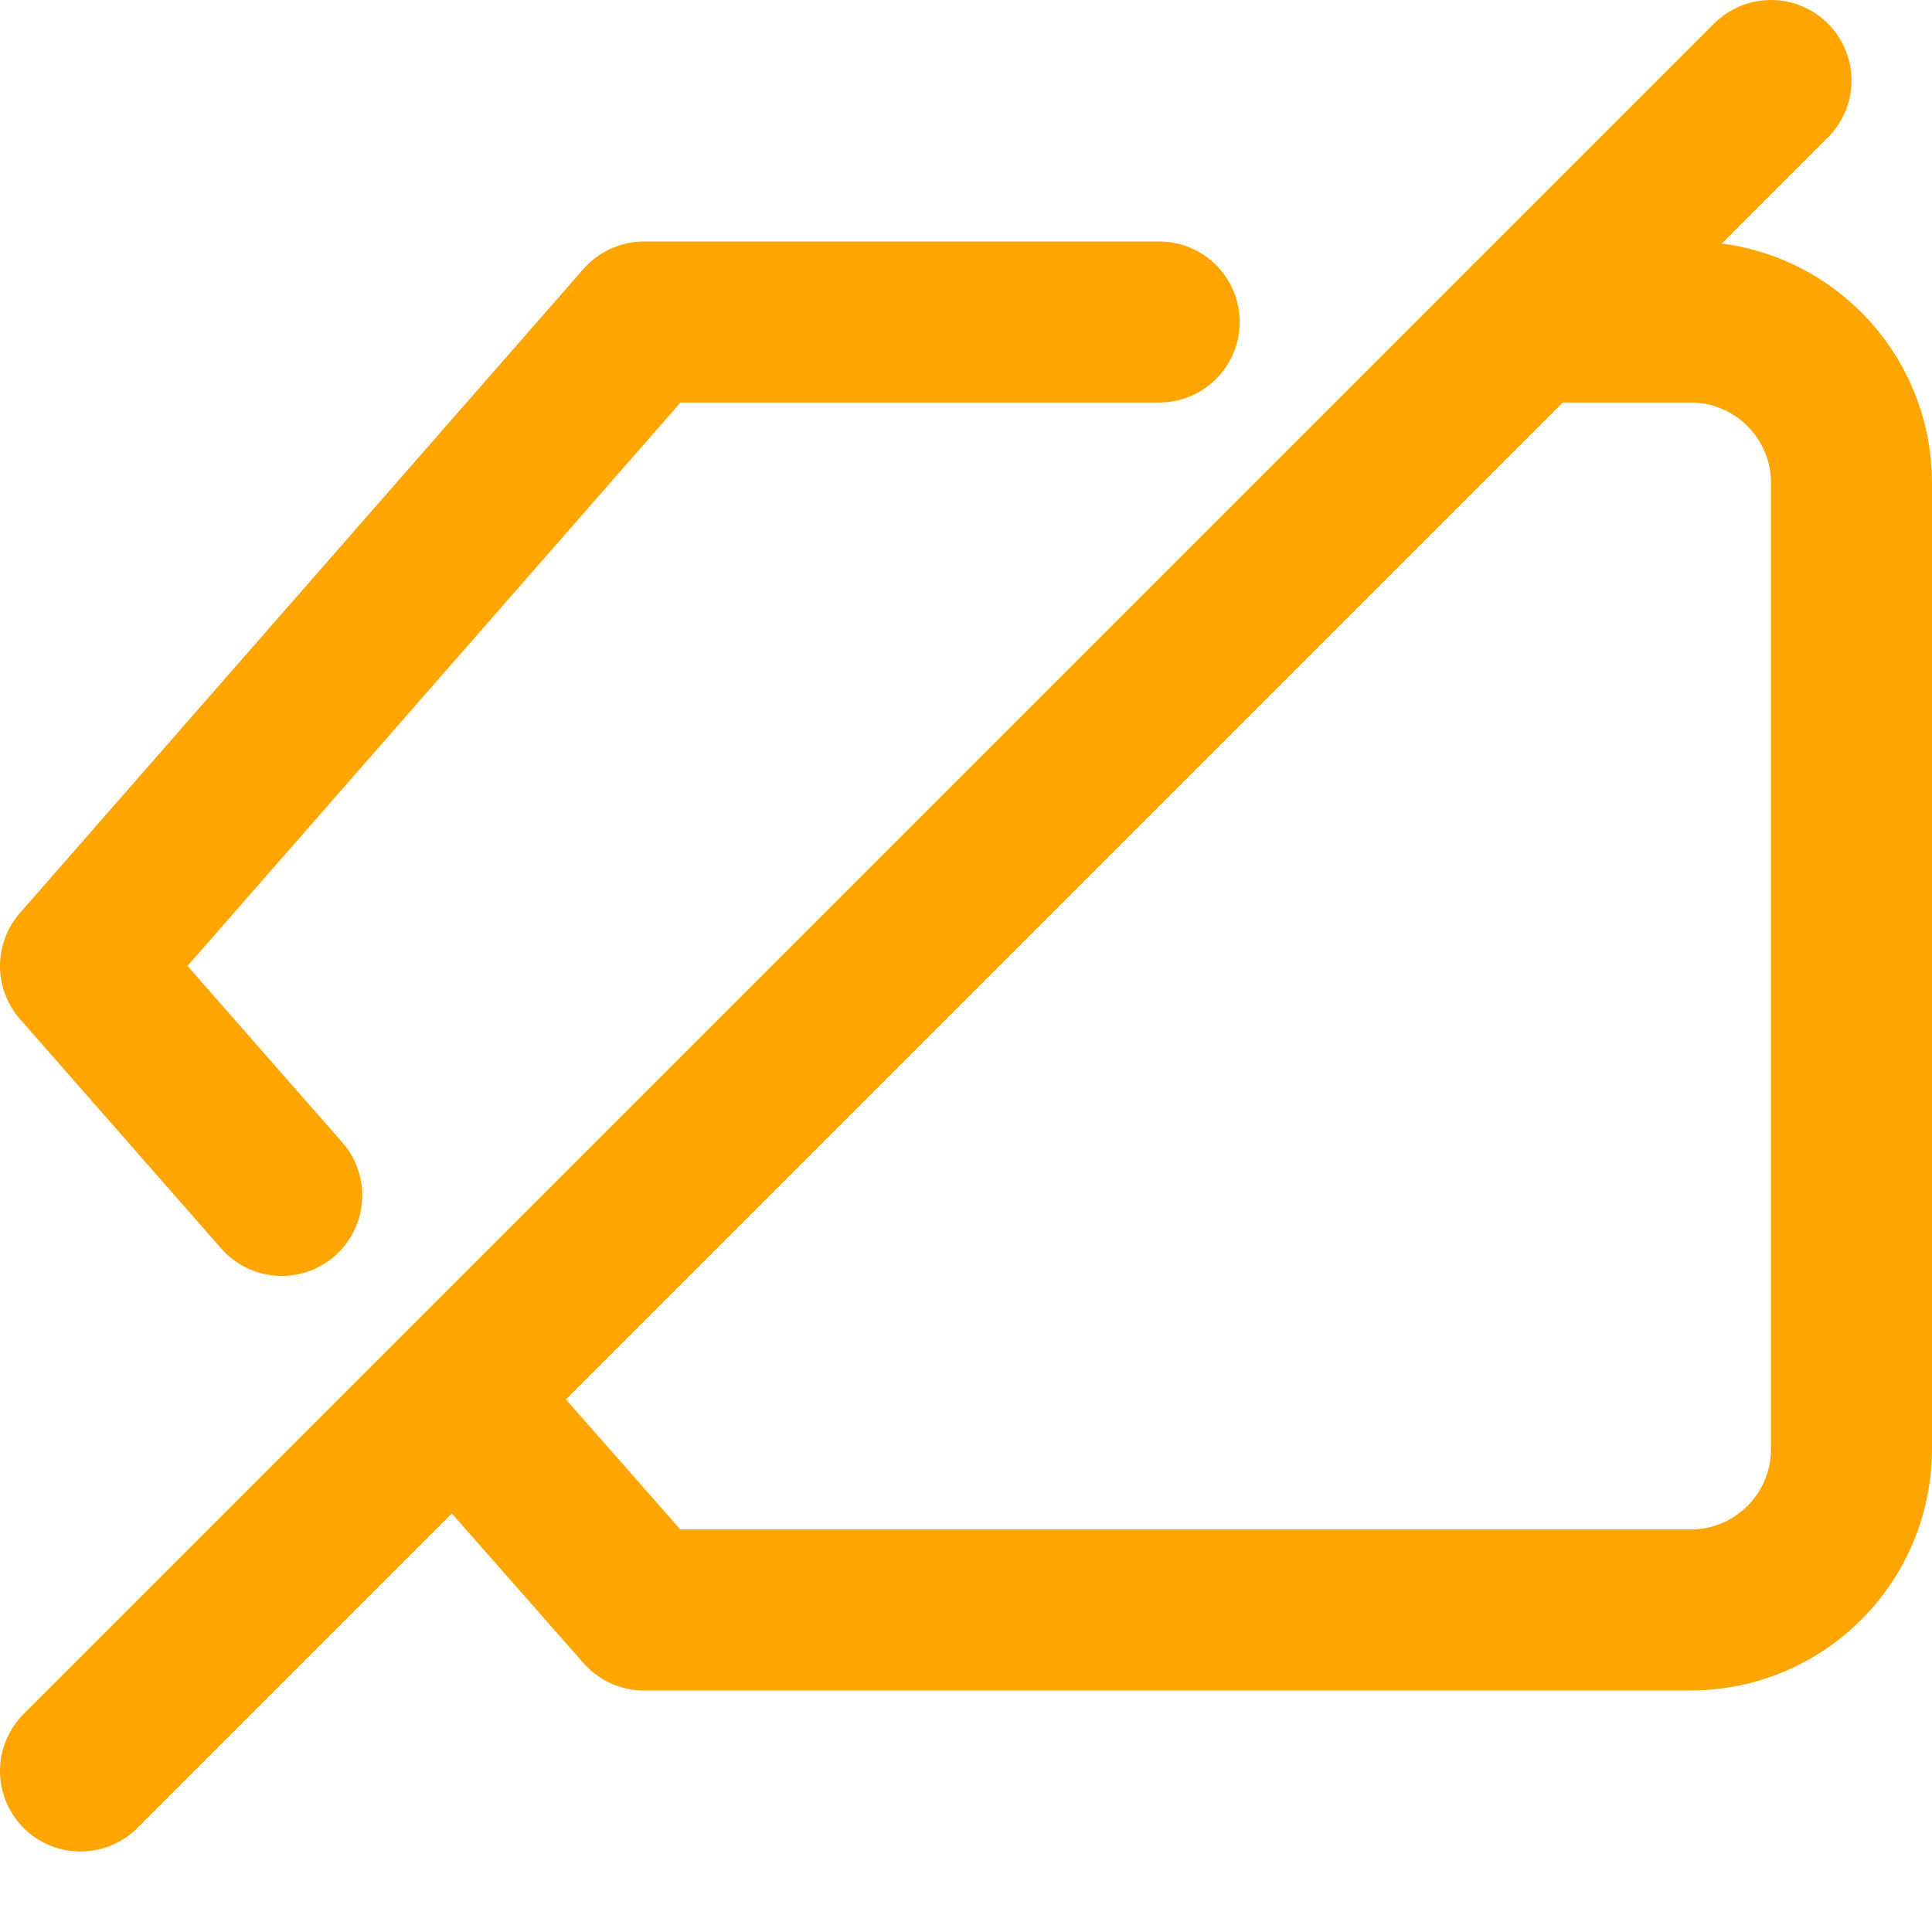
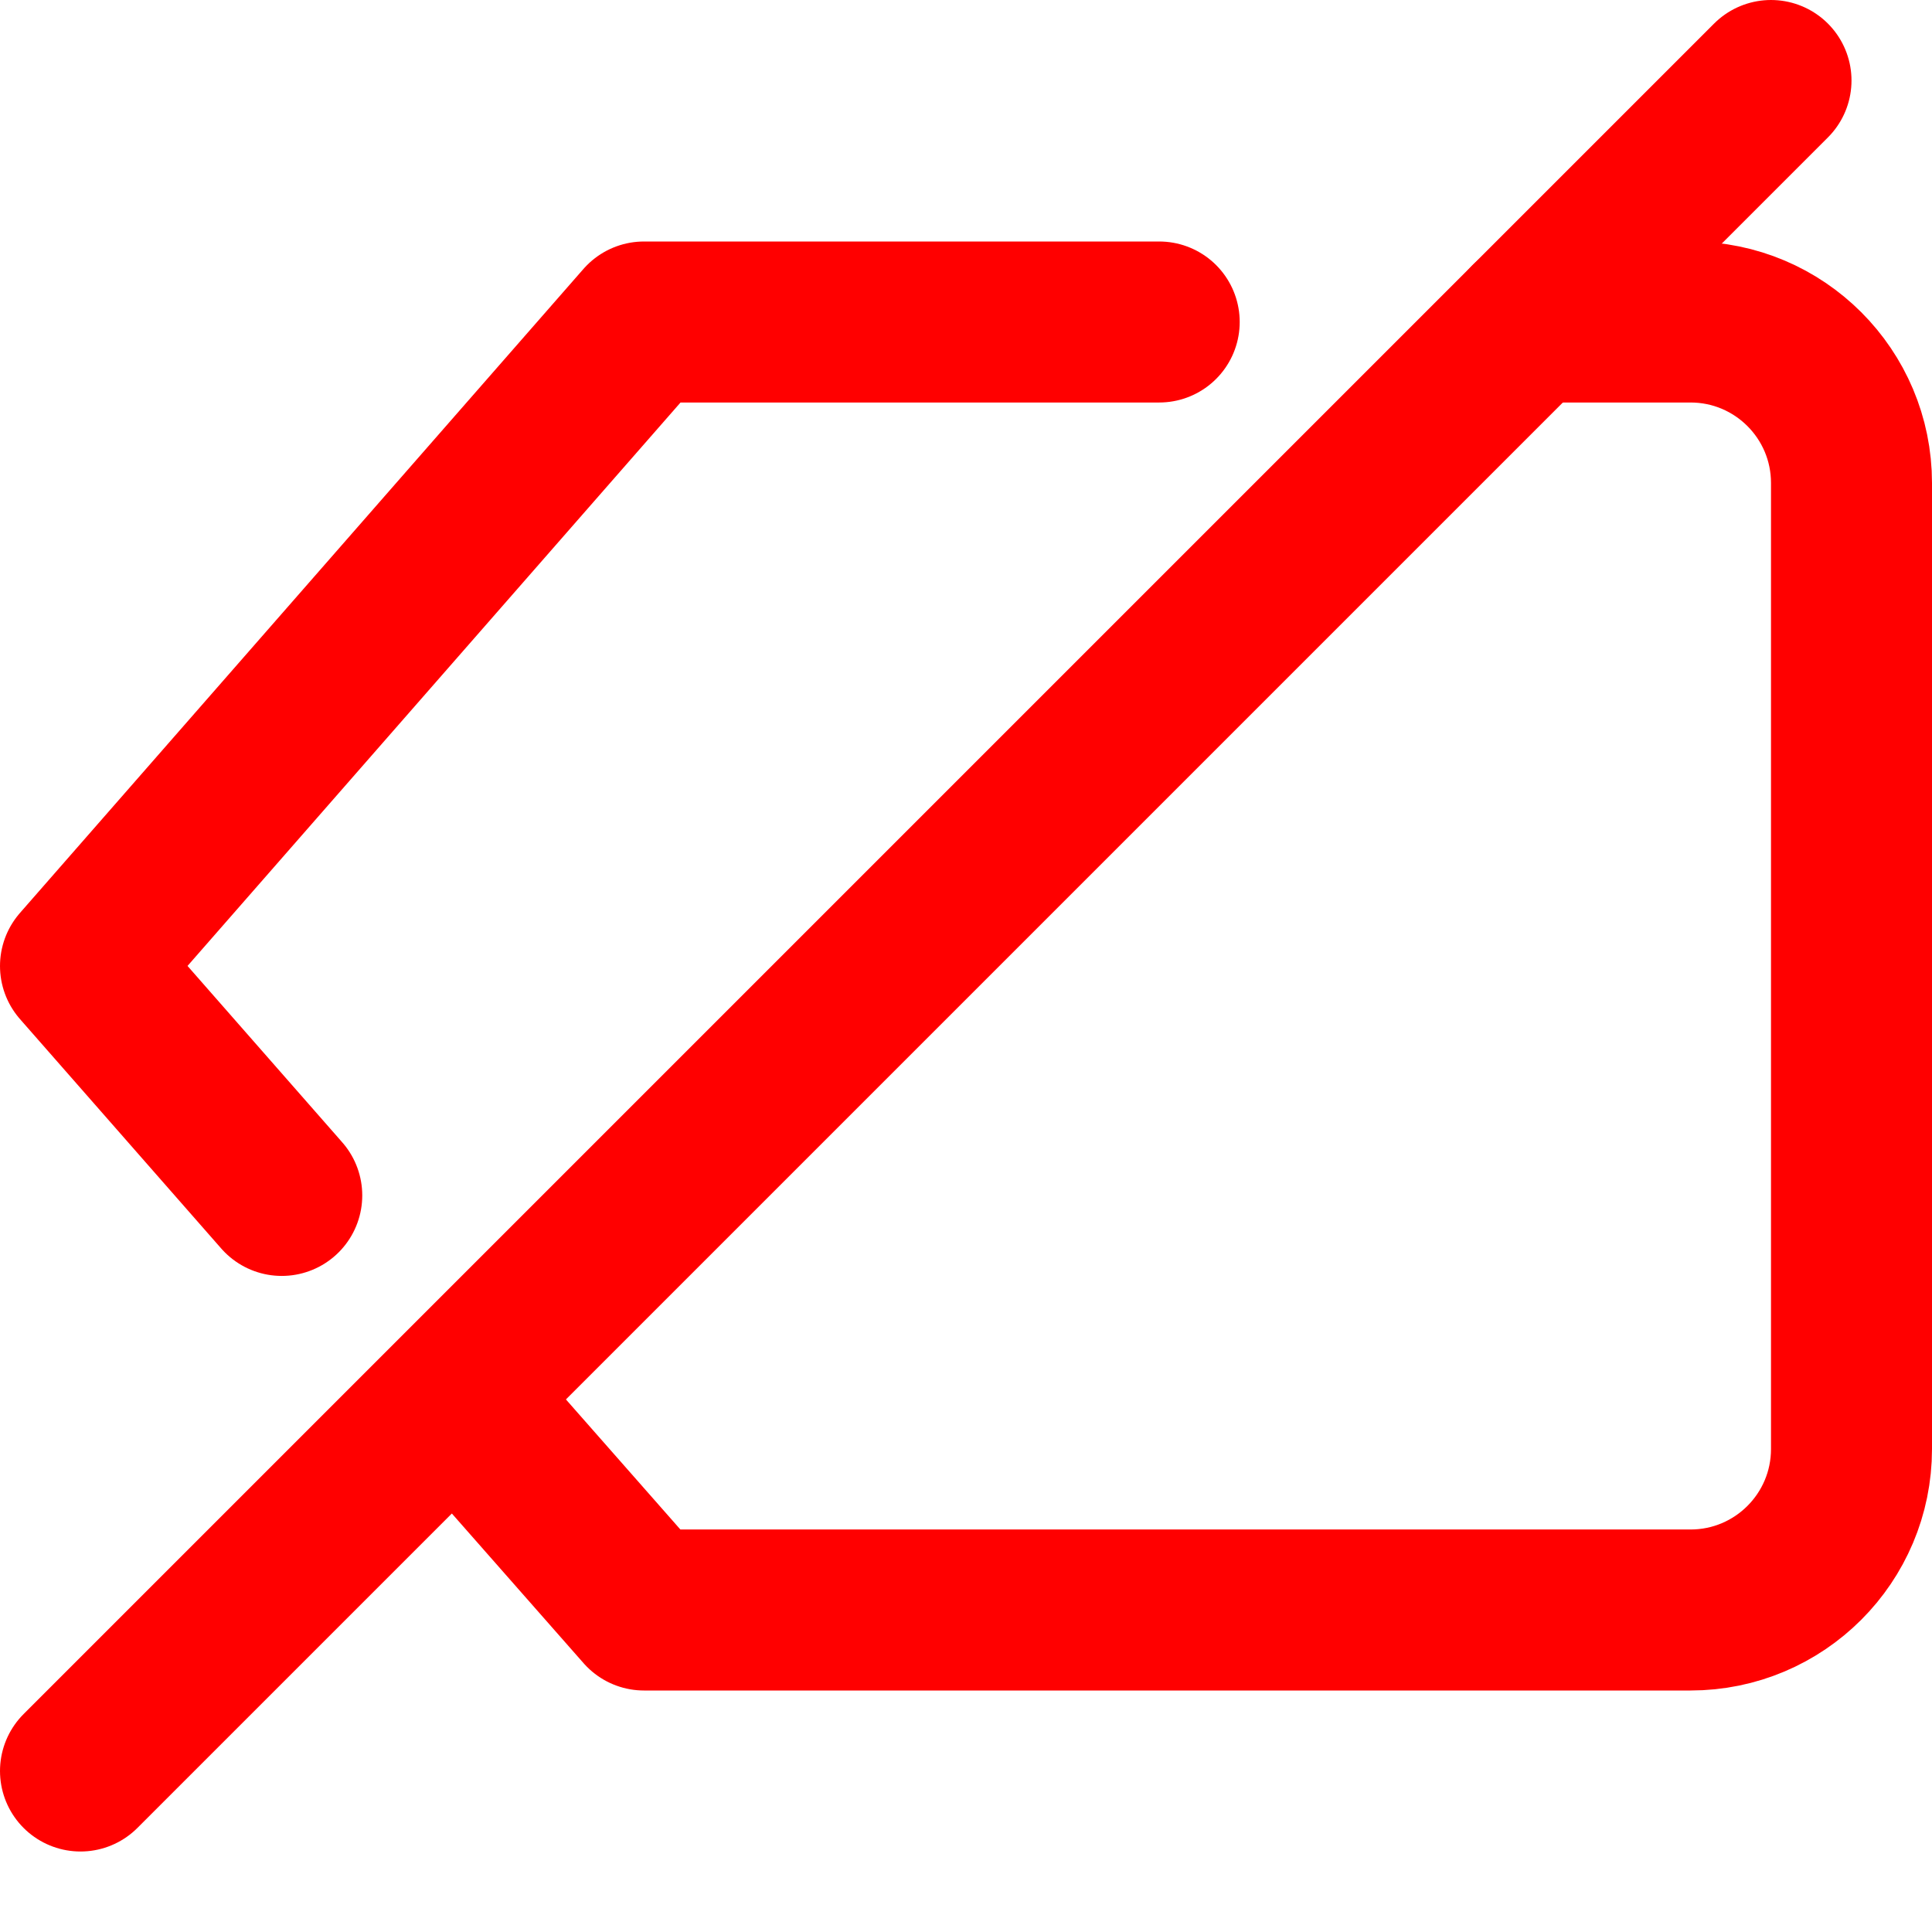
- <svg xmlns="http://www.w3.org/2000/svg" width="24" height="24" viewBox="0 0 24 24" fill="none" stroke="orange" stroke-width="2" stroke-linecap="round" stroke-linejoin="round" class="feather feather-delete">
+ <svg xmlns="http://www.w3.org/2000/svg" width="24" height="24" viewBox="0 0 24 24" fill="none" stroke="red" stroke-width="2" stroke-linecap="round" stroke-linejoin="round" class="feather feather-delete">
  <path d="M5.8 17.5 8 20 21 20a2 2 0 0 0 2-2V6a2 2 0 0 0-2-2l-2 0" />
  <path d="M14.4 4H8l-7 8 2.5 2.85" />
  <line x1="22" y1="1" x2="1" y2="22" />
</svg>
